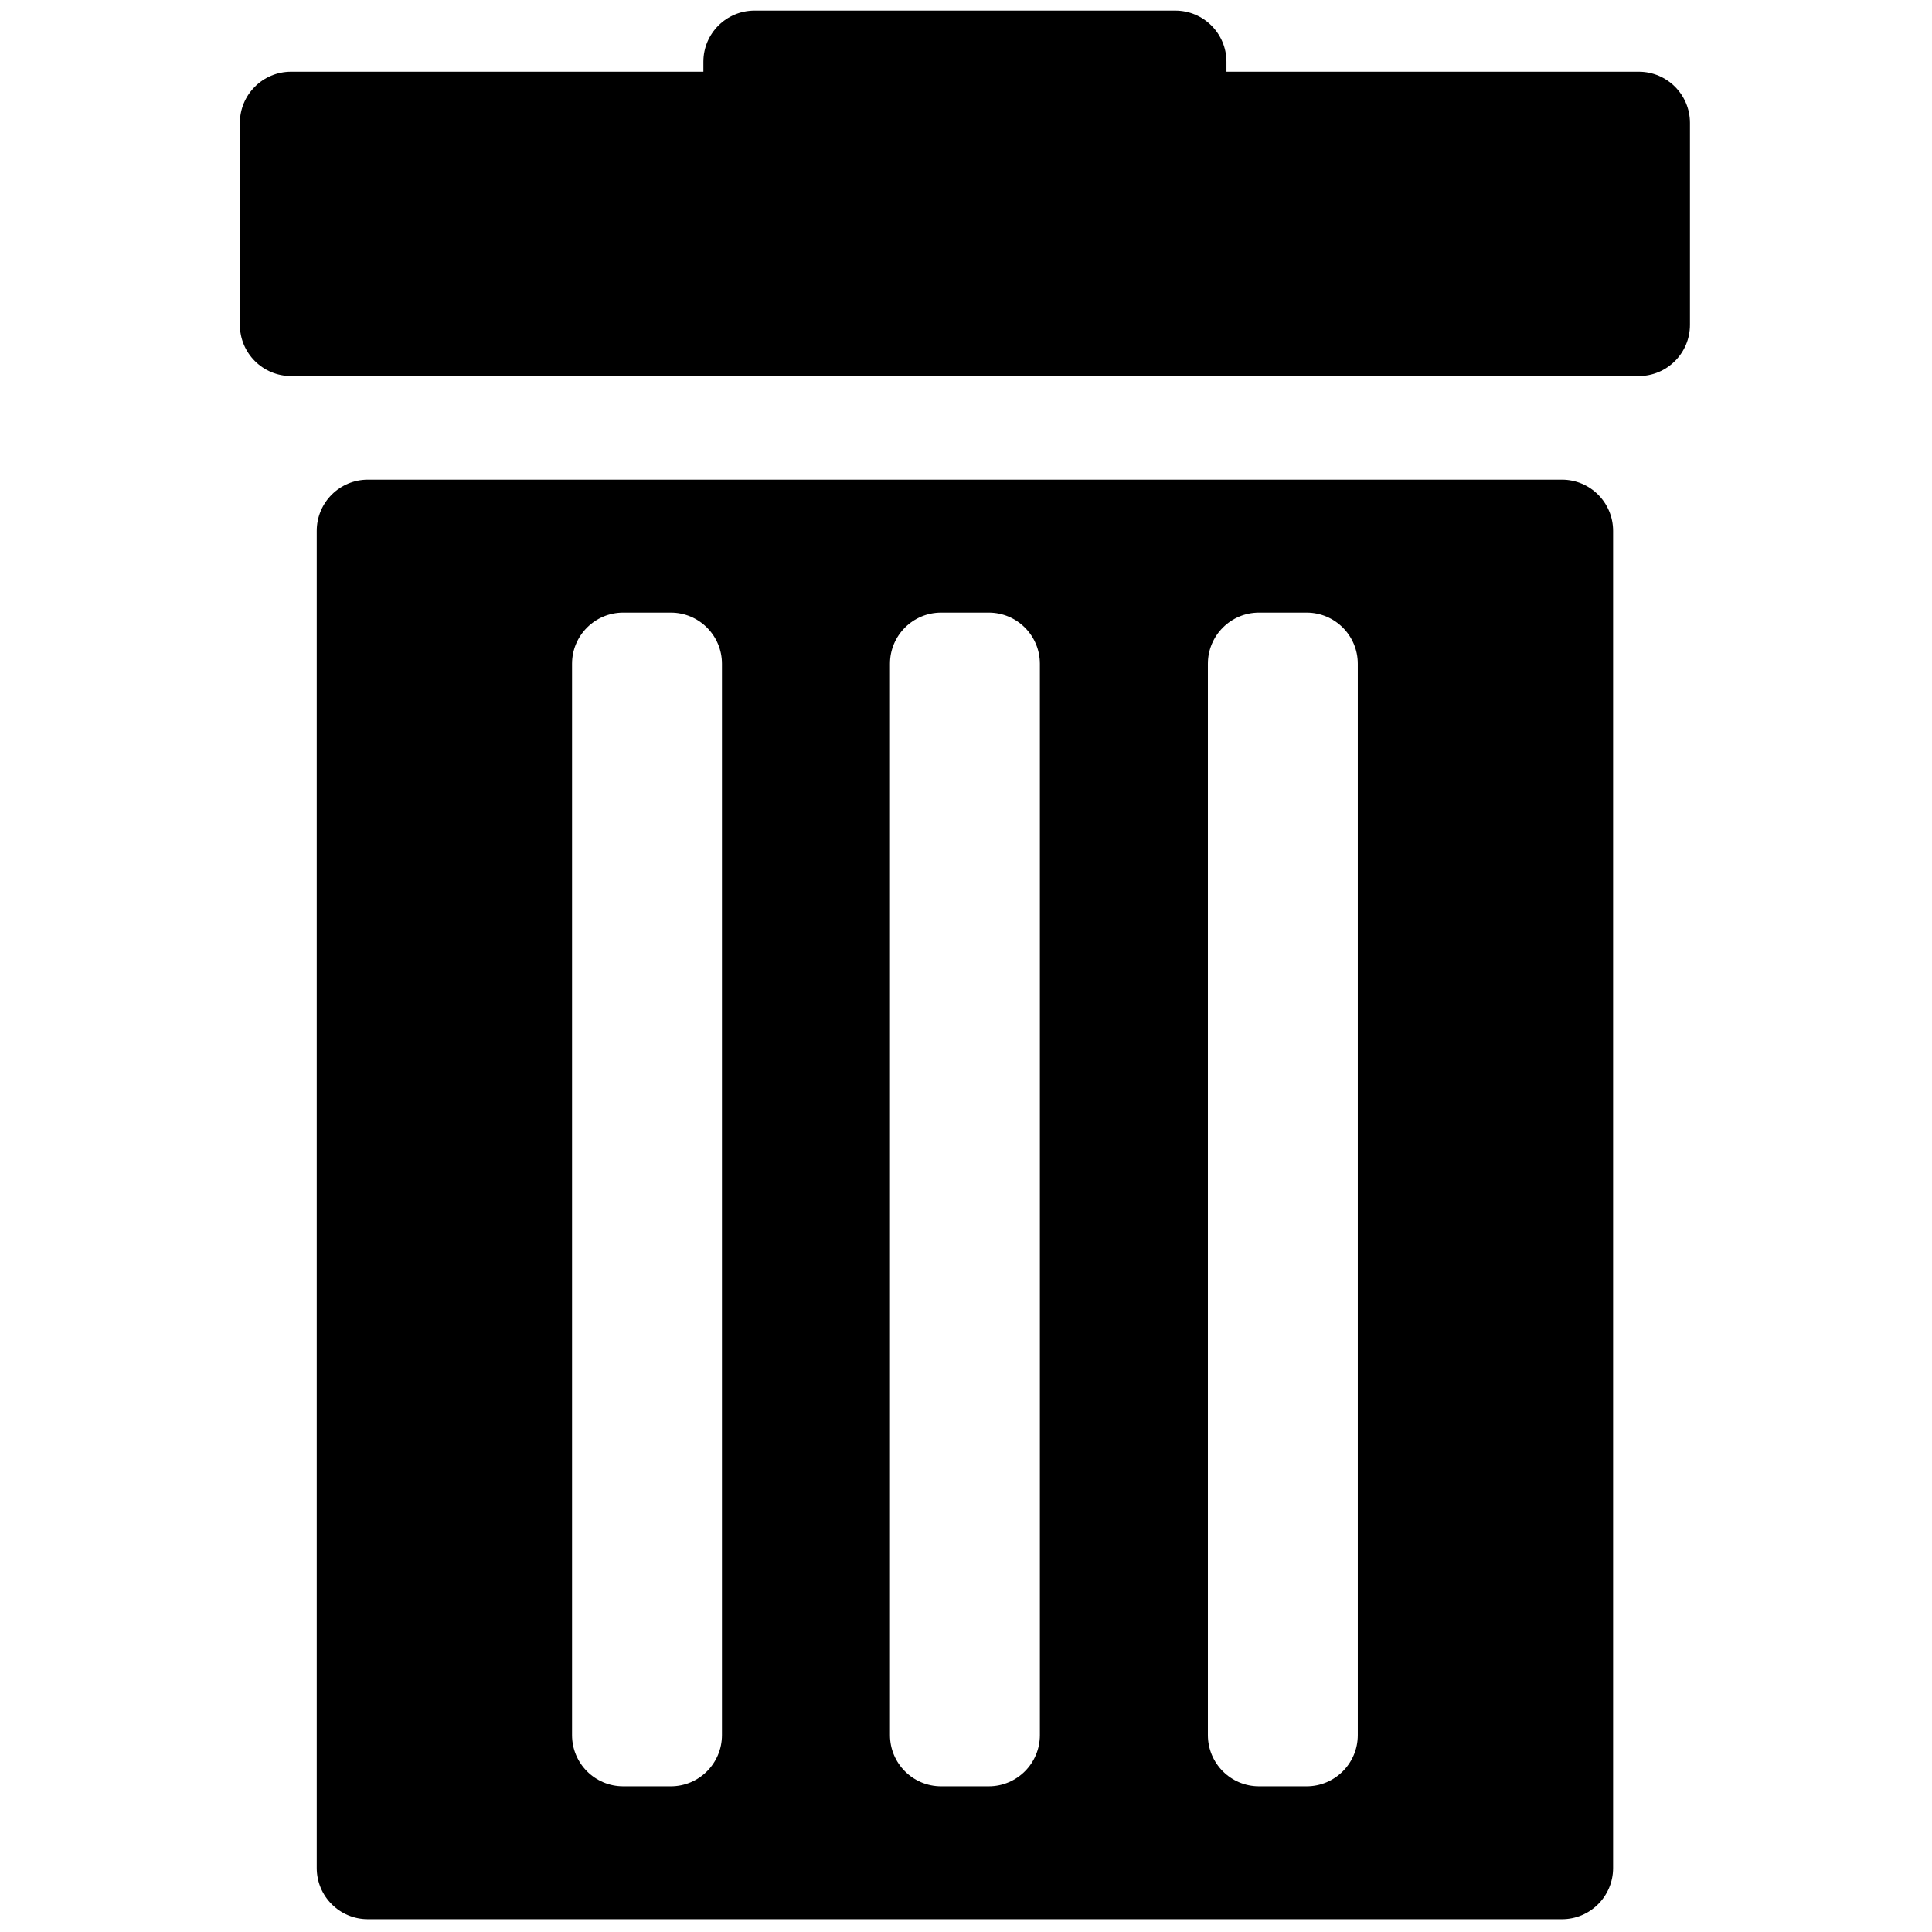
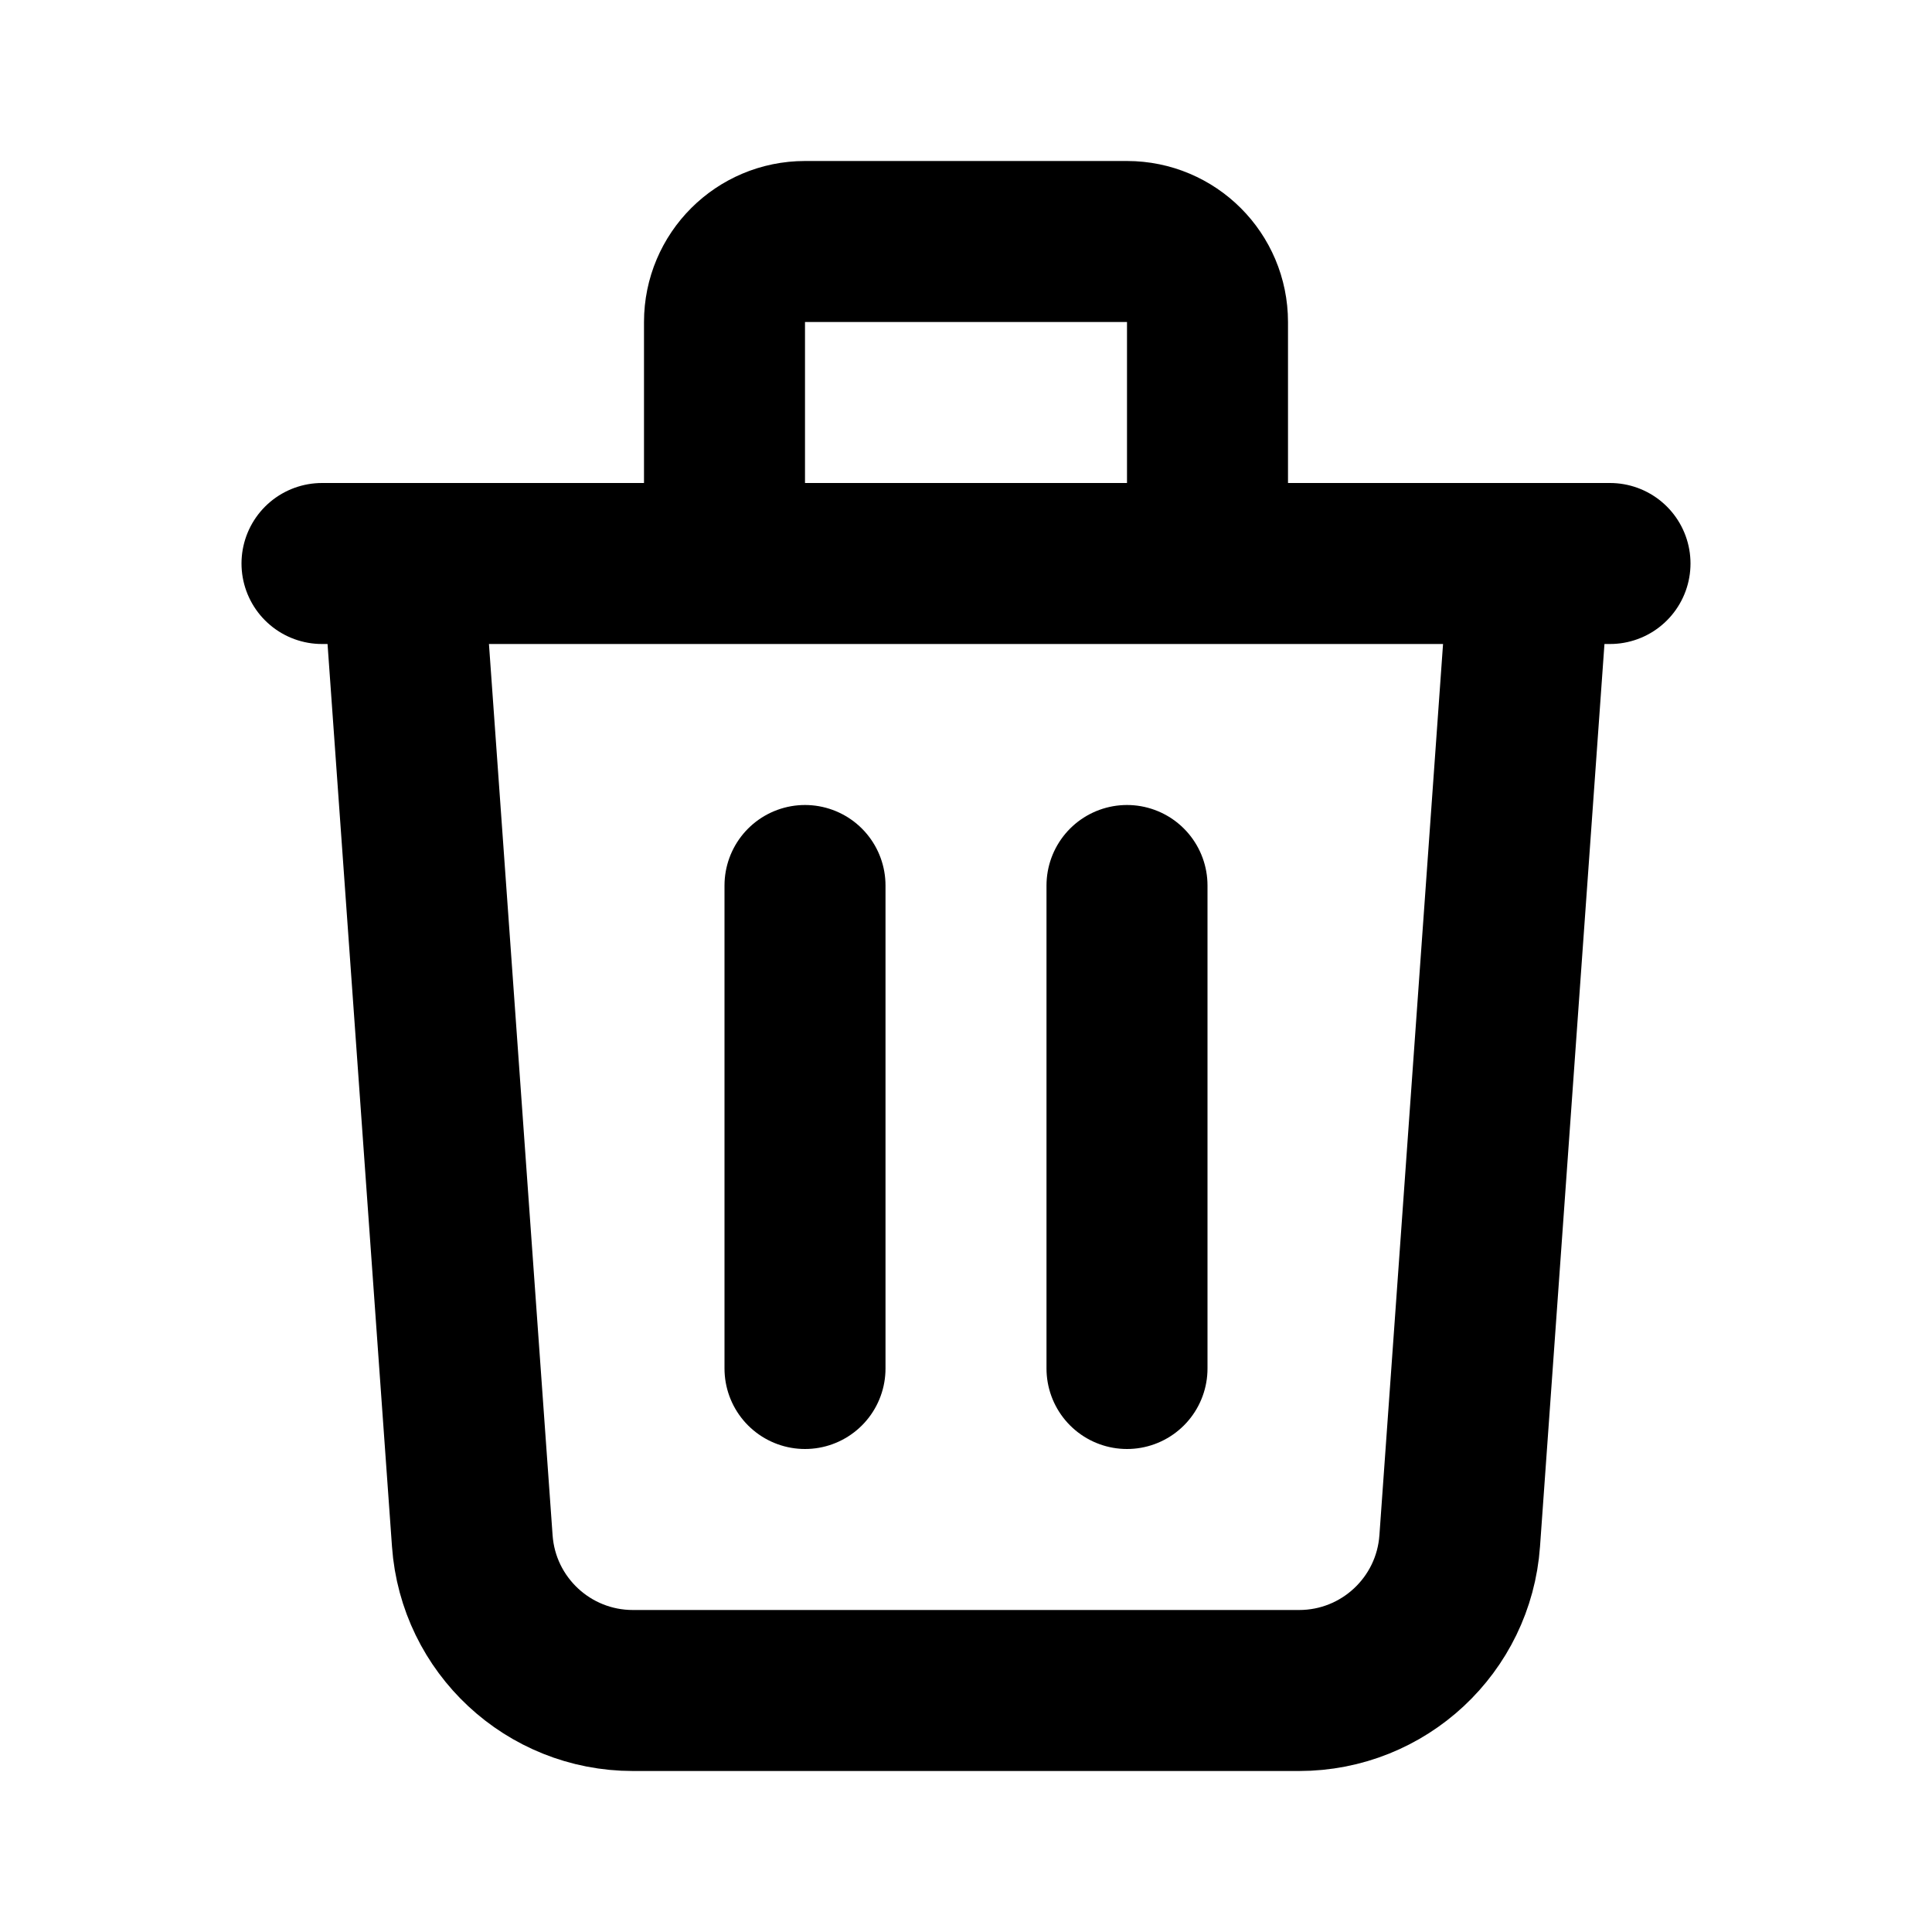
- <svg xmlns="http://www.w3.org/2000/svg" version="1.1" width="256" height="256" viewBox="0 0 256 256" xml:space="preserve">
-   <defs>
- </defs>
-   <g style="stroke: none; stroke-width: 0; stroke-dasharray: none; stroke-linecap: butt; stroke-linejoin: miter; stroke-miterlimit: 10; fill: none; fill-rule: nonzero; opacity: 1;" transform="translate(1.406593 1.406593) scale(2.81 2.81)">
-     <path d="M 76.777 2.881 H 57.333 V 2.412 C 57.333 1.08 56.253 0 54.921 0 H 35.079 c -1.332 0 -2.412 1.08 -2.412 2.412 v 0.469 H 13.223 c -1.332 0 -2.412 1.08 -2.412 2.412 v 9.526 c 0 1.332 1.08 2.412 2.412 2.412 h 63.554 c 1.332 0 2.412 -1.08 2.412 -2.412 V 5.293 C 79.189 3.961 78.109 2.881 76.777 2.881 z" style="stroke: none; stroke-width: 1; stroke-dasharray: none; stroke-linecap: butt; stroke-linejoin: miter; stroke-miterlimit: 10; fill: rgb(0,0,0); fill-rule: nonzero; opacity: 1;" transform=" matrix(1 0 0 1 0 0) " stroke-linecap="round" />
-     <path d="M 73.153 22.119 H 16.847 c -1.332 0 -2.412 1.08 -2.412 2.412 v 63.057 c 0 1.332 1.08 2.412 2.412 2.412 h 56.306 c 1.332 0 2.412 -1.08 2.412 -2.412 V 24.531 C 75.565 23.199 74.485 22.119 73.153 22.119 z M 33.543 81.32 c 0 1.332 -1.08 2.412 -2.412 2.412 h -2.245 c -1.332 0 -2.412 -1.08 -2.412 -2.412 V 30.799 c 0 -1.332 1.08 -2.412 2.412 -2.412 h 2.245 c 1.332 0 2.412 1.08 2.412 2.412 V 81.32 z M 48.535 81.32 c 0 1.332 -1.08 2.412 -2.412 2.412 h -2.245 c -1.332 0 -2.412 -1.08 -2.412 -2.412 V 30.799 c 0 -1.332 1.08 -2.412 2.412 -2.412 h 2.245 c 1.332 0 2.412 1.08 2.412 2.412 V 81.32 z M 63.526 81.32 c 0 1.332 -1.08 2.412 -2.412 2.412 h -2.245 c -1.332 0 -2.412 -1.08 -2.412 -2.412 V 30.799 c 0 -1.332 1.08 -2.412 2.412 -2.412 h 2.245 c 1.332 0 2.412 1.08 2.412 2.412 V 81.32 z" style="stroke: none; stroke-width: 1; stroke-dasharray: none; stroke-linecap: butt; stroke-linejoin: miter; stroke-miterlimit: 10; fill: rgb(0,0,0); fill-rule: nonzero; opacity: 1;" transform=" matrix(1 0 0 1 0 0) " stroke-linecap="round" />
-   </g>
+ <svg xmlns="http://www.w3.org/2000/svg" class="w-6 h-6" fill="none" stroke="black" viewBox="0 0 24 24">
+   <path stroke-linecap="round" stroke-linejoin="round" stroke-width="2" d="M19 7l-.867 12.142A2 2 0 0116.138 21H7.862a2 2 0 01-1.995-1.858L5 7m5 4v6m4-6v6m1-10V4a1 1 0 00-1-1h-4a1 1 0 00-1 1v3M4 7h16" />
</svg>
